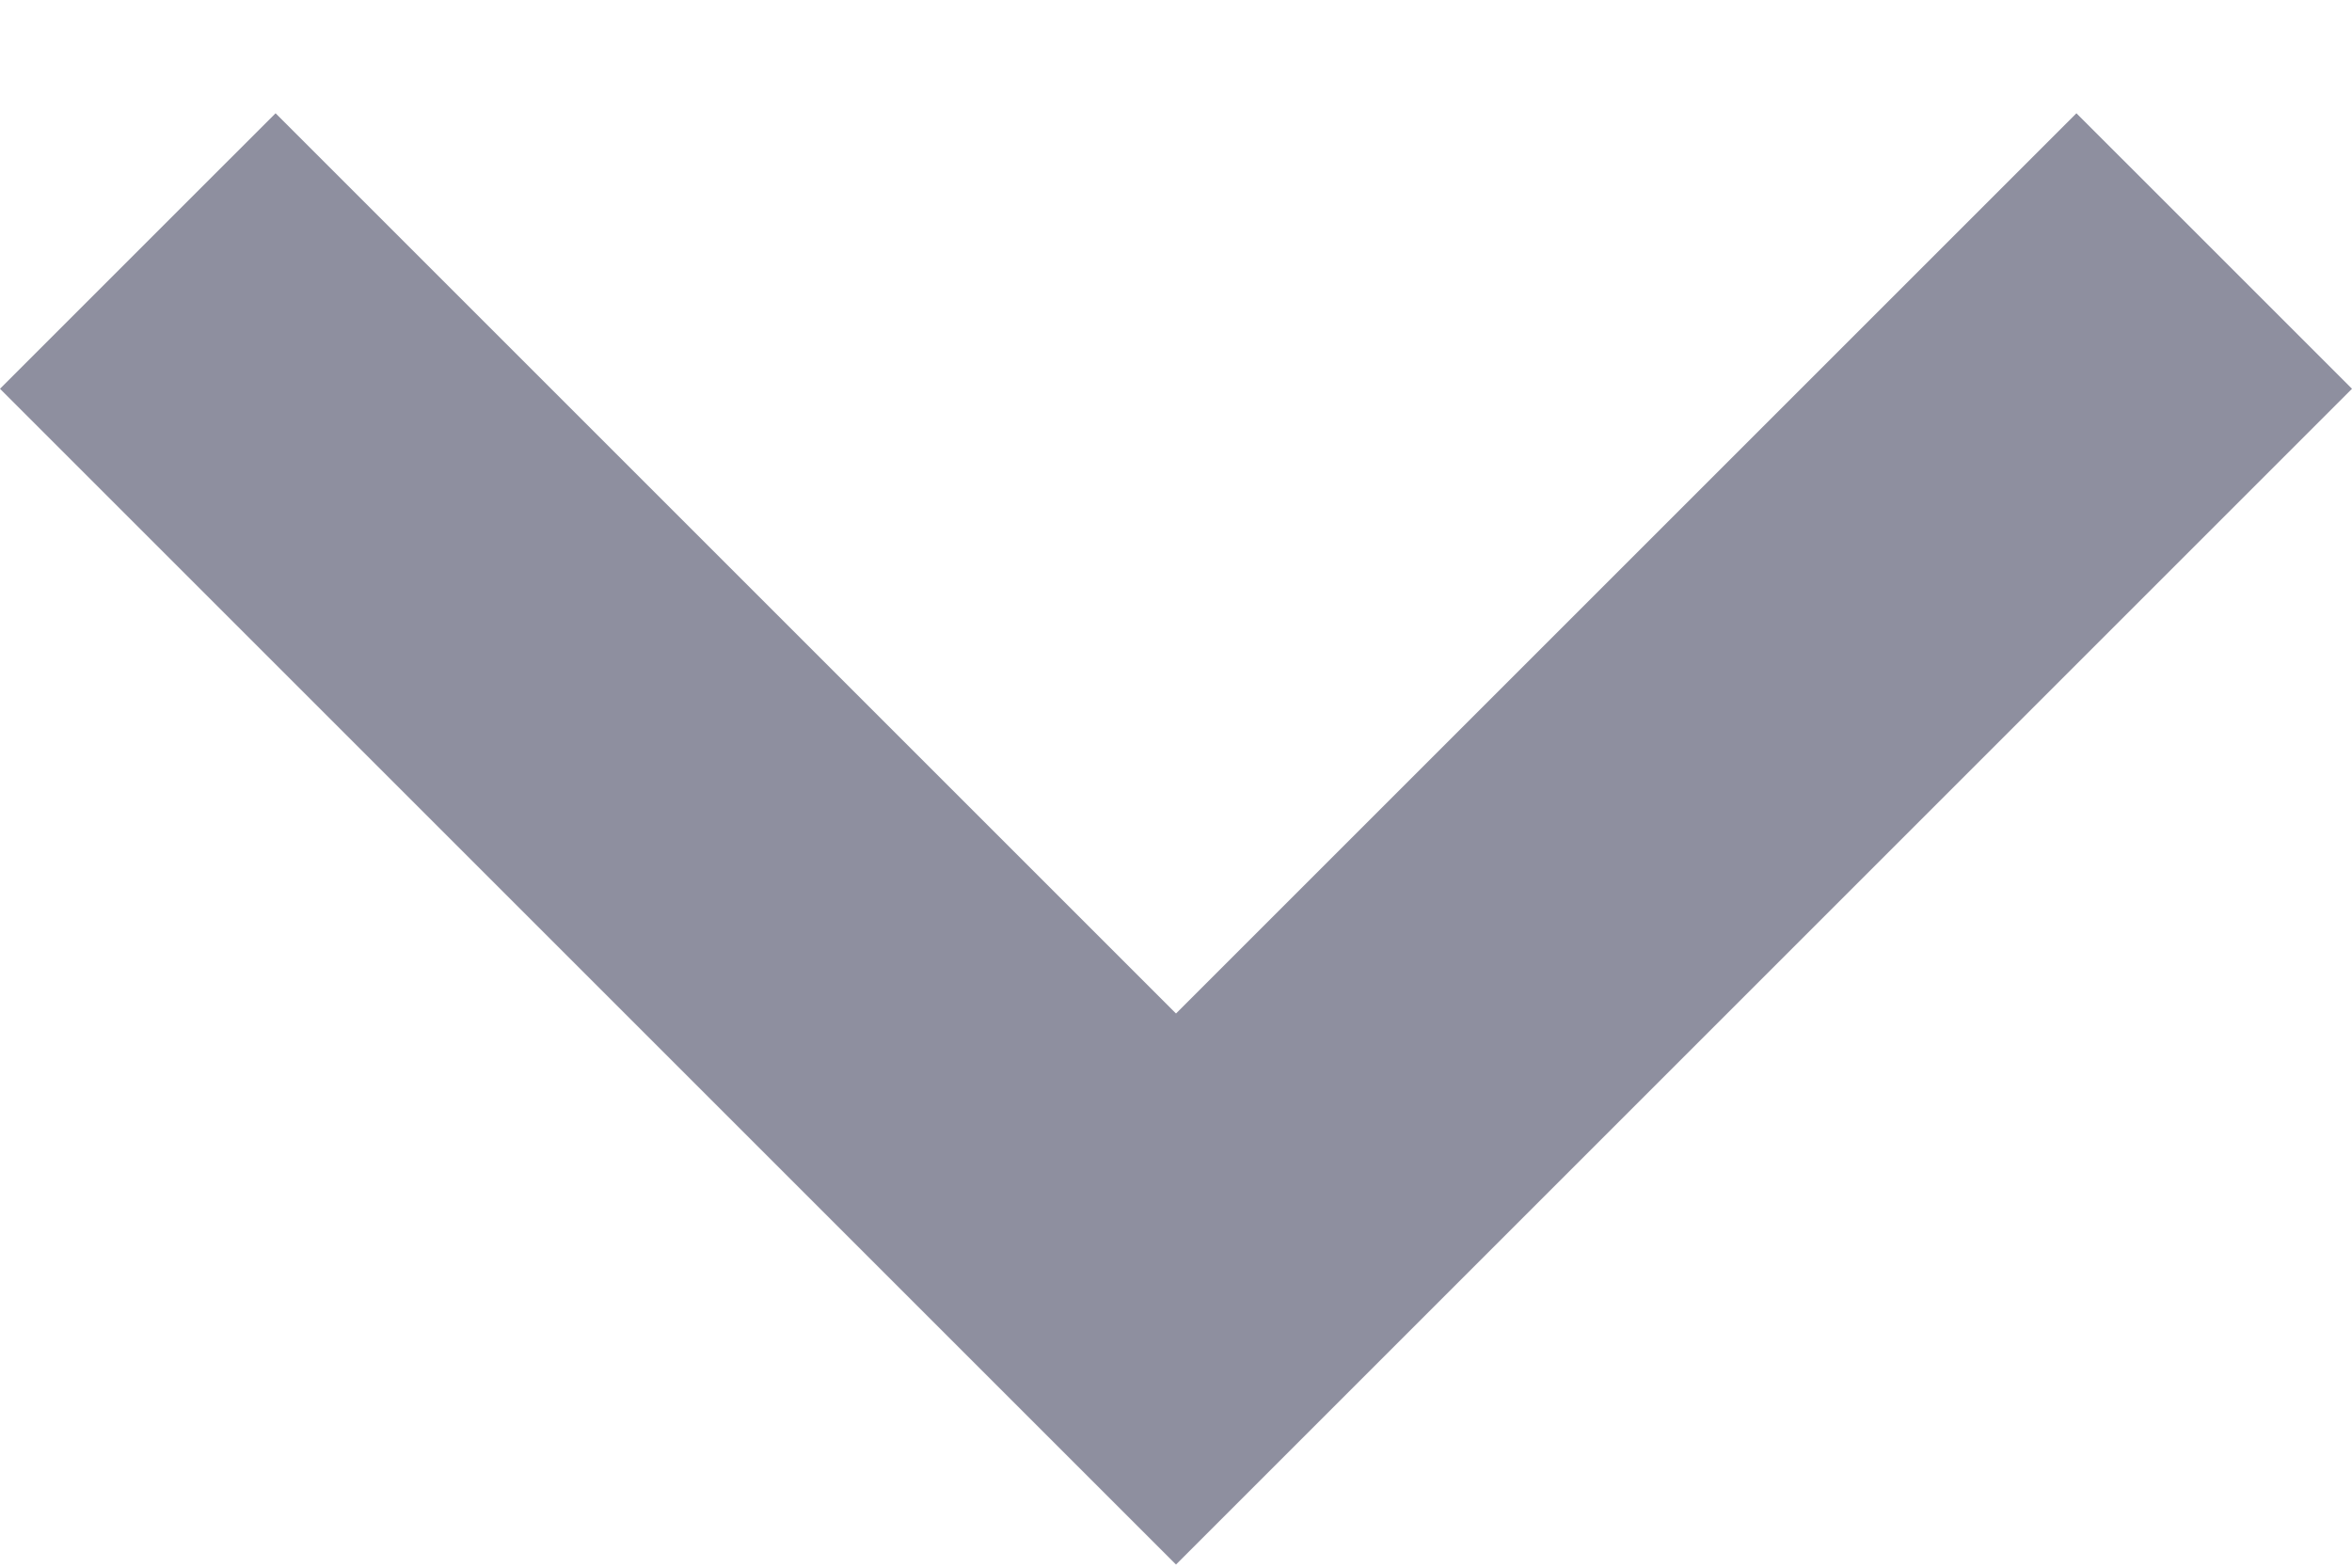
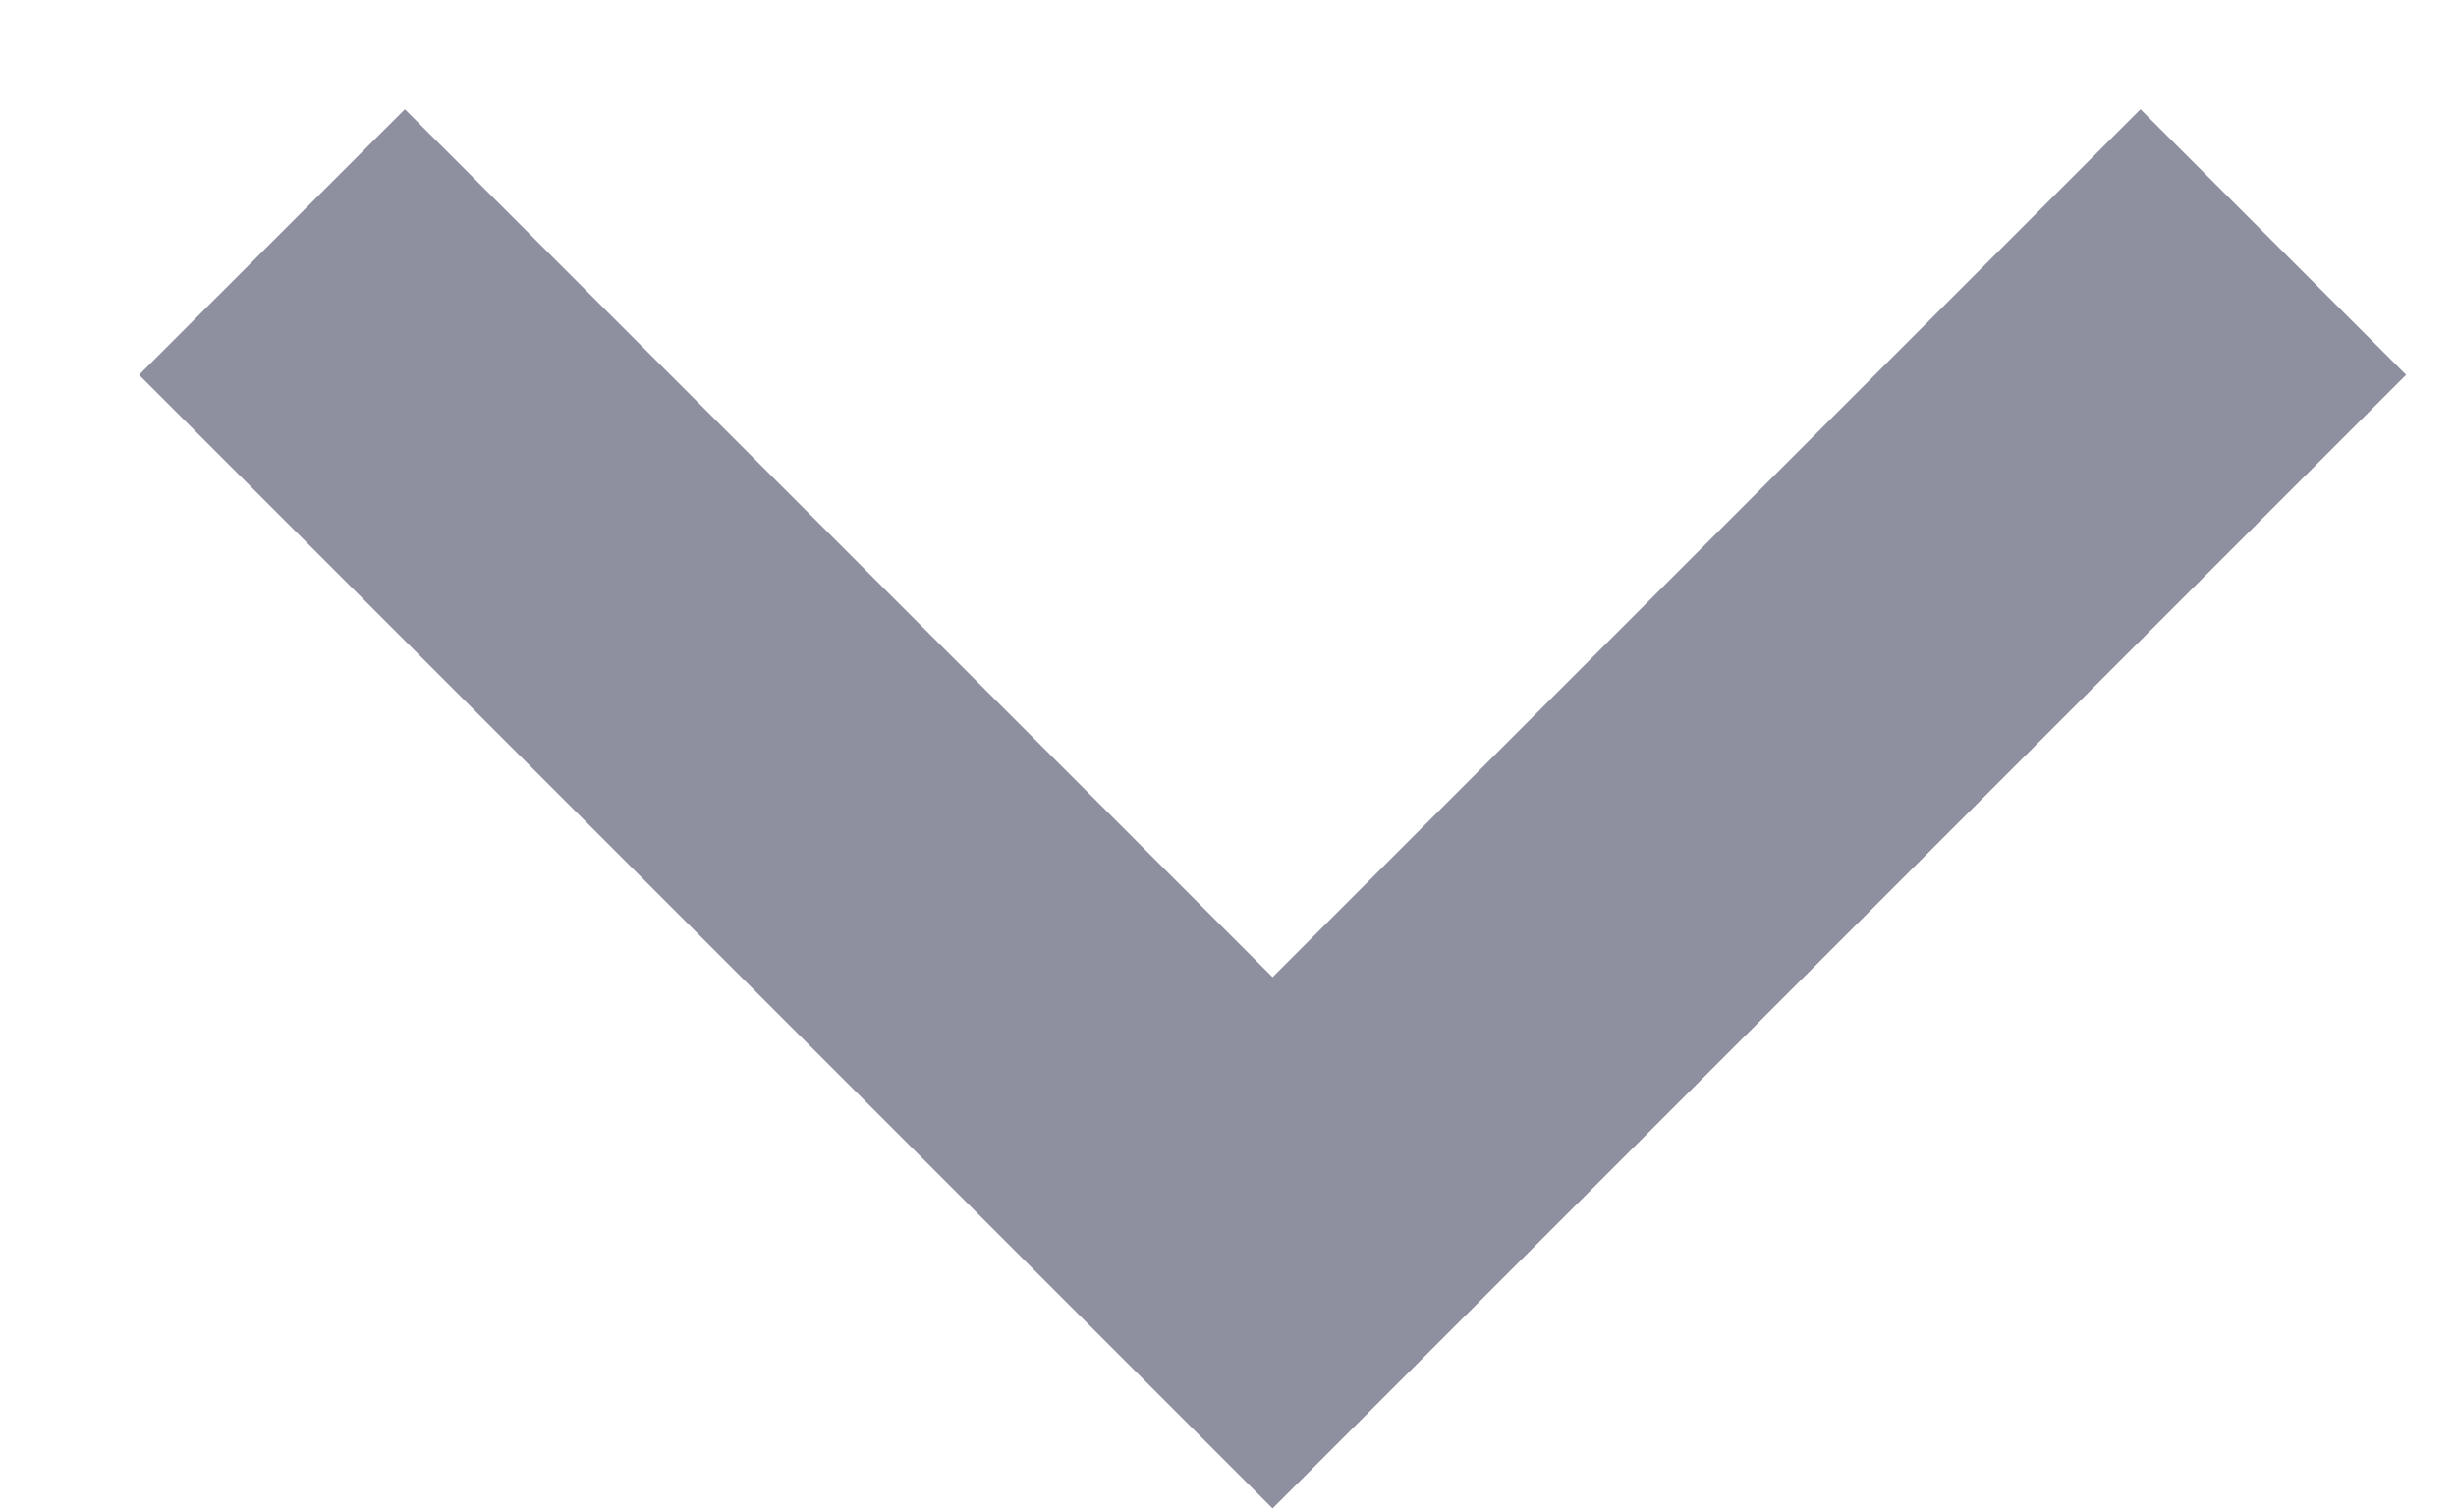
- <svg xmlns="http://www.w3.org/2000/svg" width="12" height="8" viewBox="0 0 12 8" fill="none" fill-opacity="none">
-   <path d="M10.594 0.578L12 1.984L6 7.984L0 1.984L1.406 0.578L6 5.172L10.594 0.578Z" fill="#1F2041" fill-opacity="0.5" />
+ <svg xmlns="http://www.w3.org/2000/svg" width="13" height="8" viewBox="0 0 13 8" fill="none">
+   <path d="M11.33 0.578L12.736 1.984L6.736 7.984L0.736 1.984L2.143 0.578L6.736 5.172L11.33 0.578Z" fill="#1F2041" fill-opacity="0.5" />
</svg>
